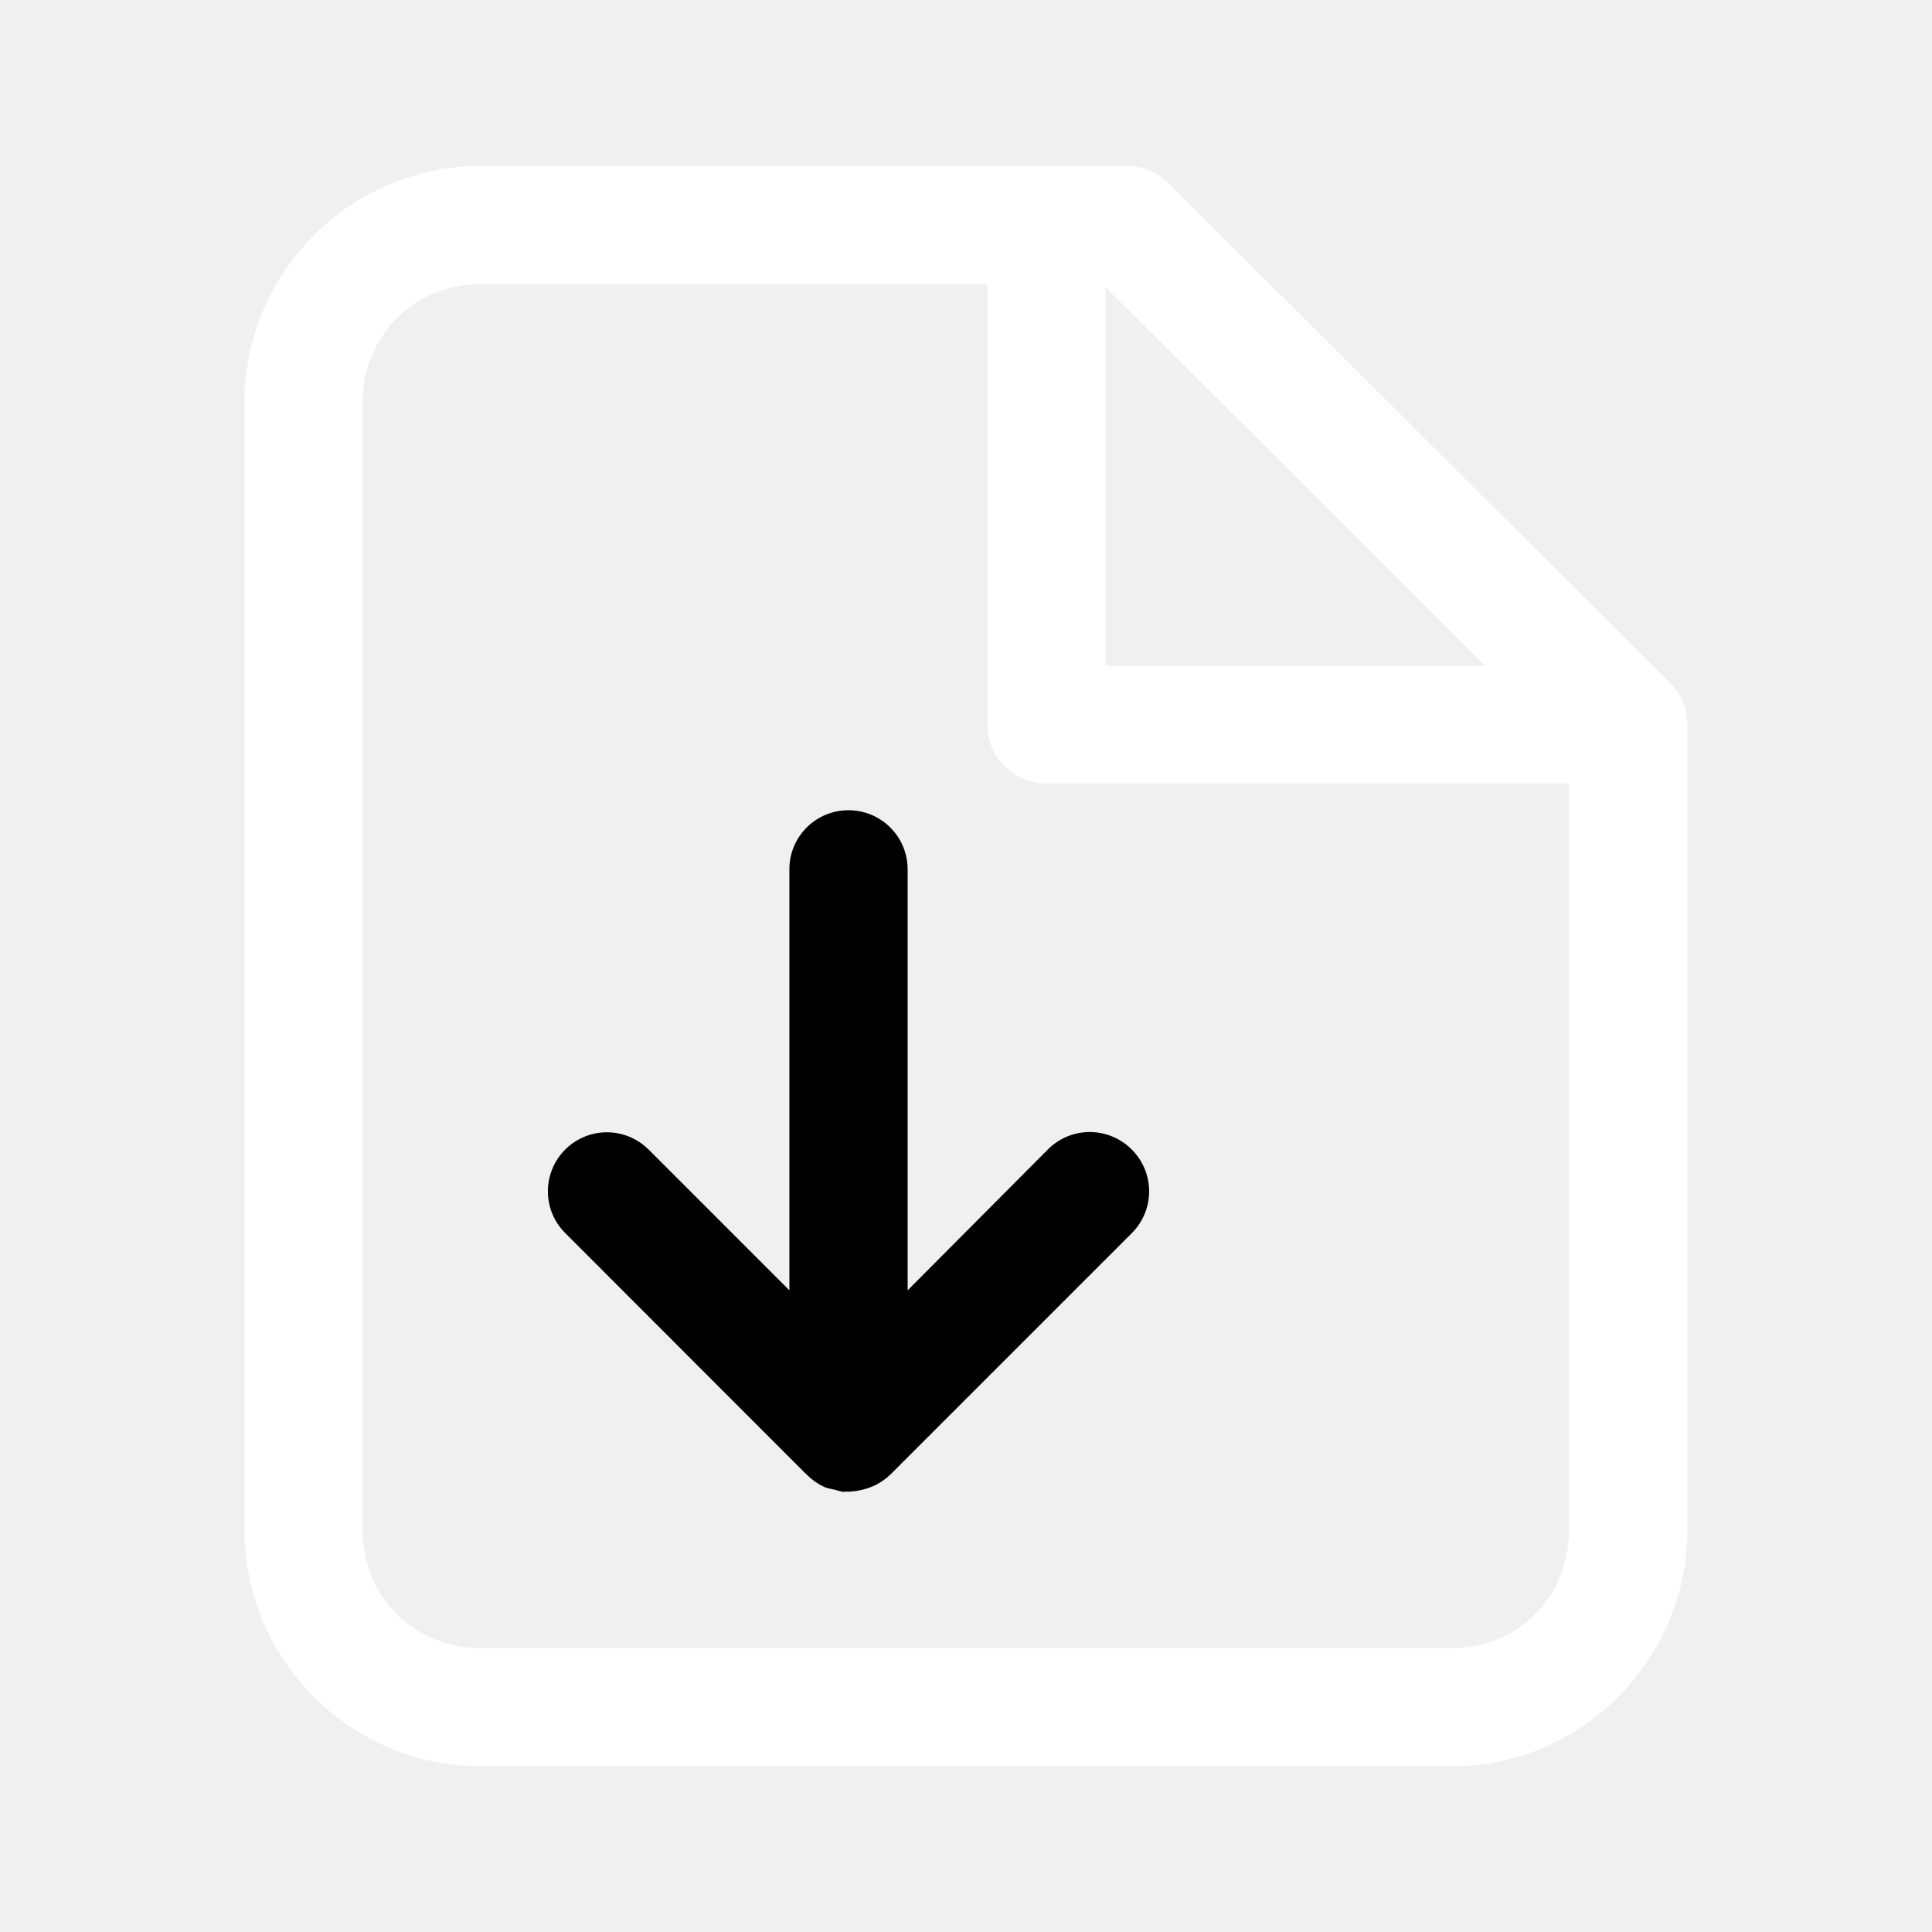
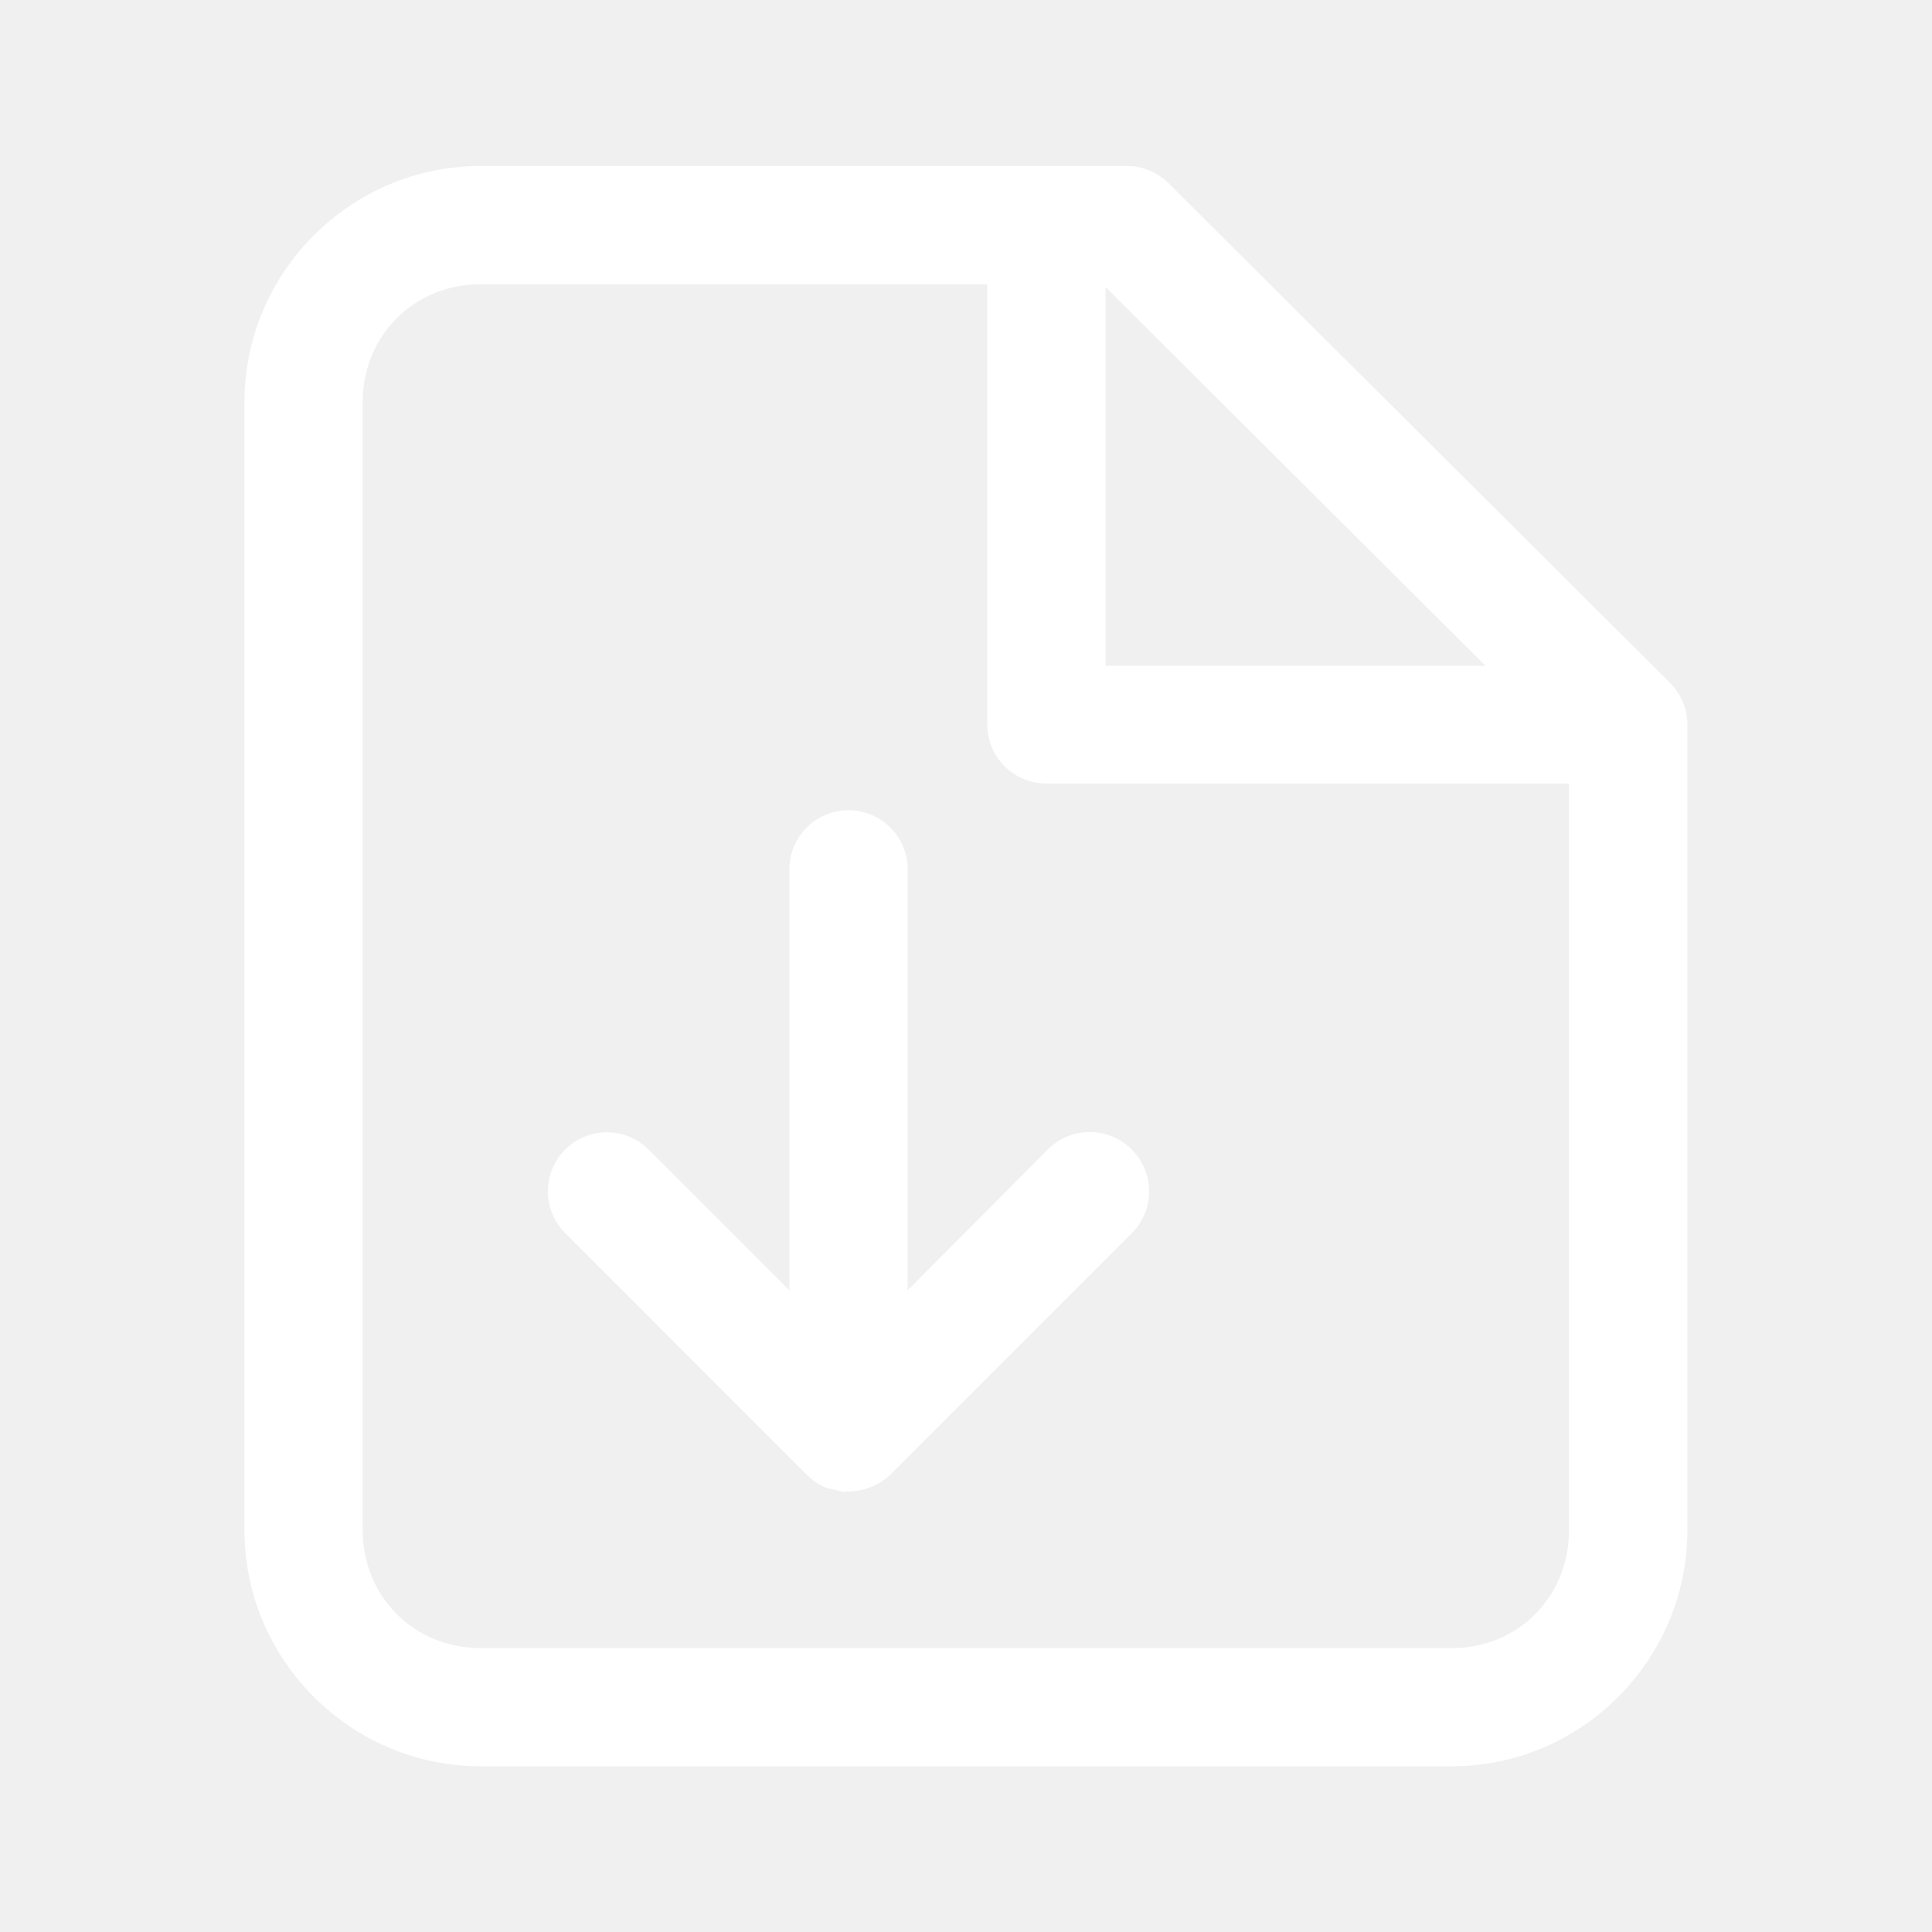
<svg xmlns="http://www.w3.org/2000/svg" width="24" height="24" viewBox="0 0 24 24" fill="none">
  <g fill="#fff">
    <path d="M5.967 2.062c-1.609 0-2.93 1.321-2.93 2.93V19.011c0 1.609 1.321 2.93 2.93 2.93h12.07c1.609 0 2.924-1.321 2.924-2.93V9.001a.733.733 0 0 0-.215-.518l-6.23-6.207A.733.733 0 0 0 14 2.062H5.967m0 1.469h6.297v5.471a.733.733 0 0 0 .738.731H19.49v9.279c0 .822-.631 1.461-1.453 1.461H5.967c-.822 0-1.461-.639-1.461-1.461V4.992c0-.822.639-1.461 1.461-1.461m7.766.035 4.721 4.705h-4.721v-4.705" />
-     <path fill="#000" d="M10.465 18.533a.713.713 0 0 0 .061-.004.18.18 0 0 0 .011.002.682.682 0 0 0 .045-.004.745.745 0 0 0 .17-.032.706.706 0 0 0 .098-.035.762.762 0 0 0 .064-.033.73.73 0 0 0 .146-.109l2.998-2.998a.733.733 0 0 0 .217-.521.733.733 0 0 0-.217-.52.734.734 0 0 0-1.041 0l-1.742 1.75v-5.226a.733.733 0 0 0-.215-.523.734.734 0 0 0-.524-.215.733.733 0 0 0-.73.738v5.226l-1.75-1.75a.733.733 0 0 0-1.25.52c0 .196.078.383.217.52l2.971 2.973c.009.009.018.017.027.025a.738.738 0 0 0 .236.162.746.746 0 0 0 .076.019.944.944 0 0 0 .038.008.741.741 0 0 0 .097.025h-.003" />
+     <path d="M10.465 18.533a.713.713 0 0 0 .061-.004.18.18 0 0 0 .011.002.682.682 0 0 0 .045-.004.745.745 0 0 0 .17-.032.706.706 0 0 0 .098-.035.762.762 0 0 0 .064-.033.73.73 0 0 0 .146-.109l2.998-2.998a.733.733 0 0 0 .217-.521.733.733 0 0 0-.217-.52.734.734 0 0 0-1.041 0l-1.742 1.75v-5.226a.733.733 0 0 0-.215-.523.734.734 0 0 0-.524-.215.733.733 0 0 0-.73.738v5.226l-1.75-1.75a.733.733 0 0 0-1.25.52c0 .196.078.383.217.52l2.971 2.973c.009.009.018.017.027.025a.738.738 0 0 0 .236.162.746.746 0 0 0 .076.019.944.944 0 0 0 .038.008.741.741 0 0 0 .097.025h-.003" />
  </g>
</svg>
